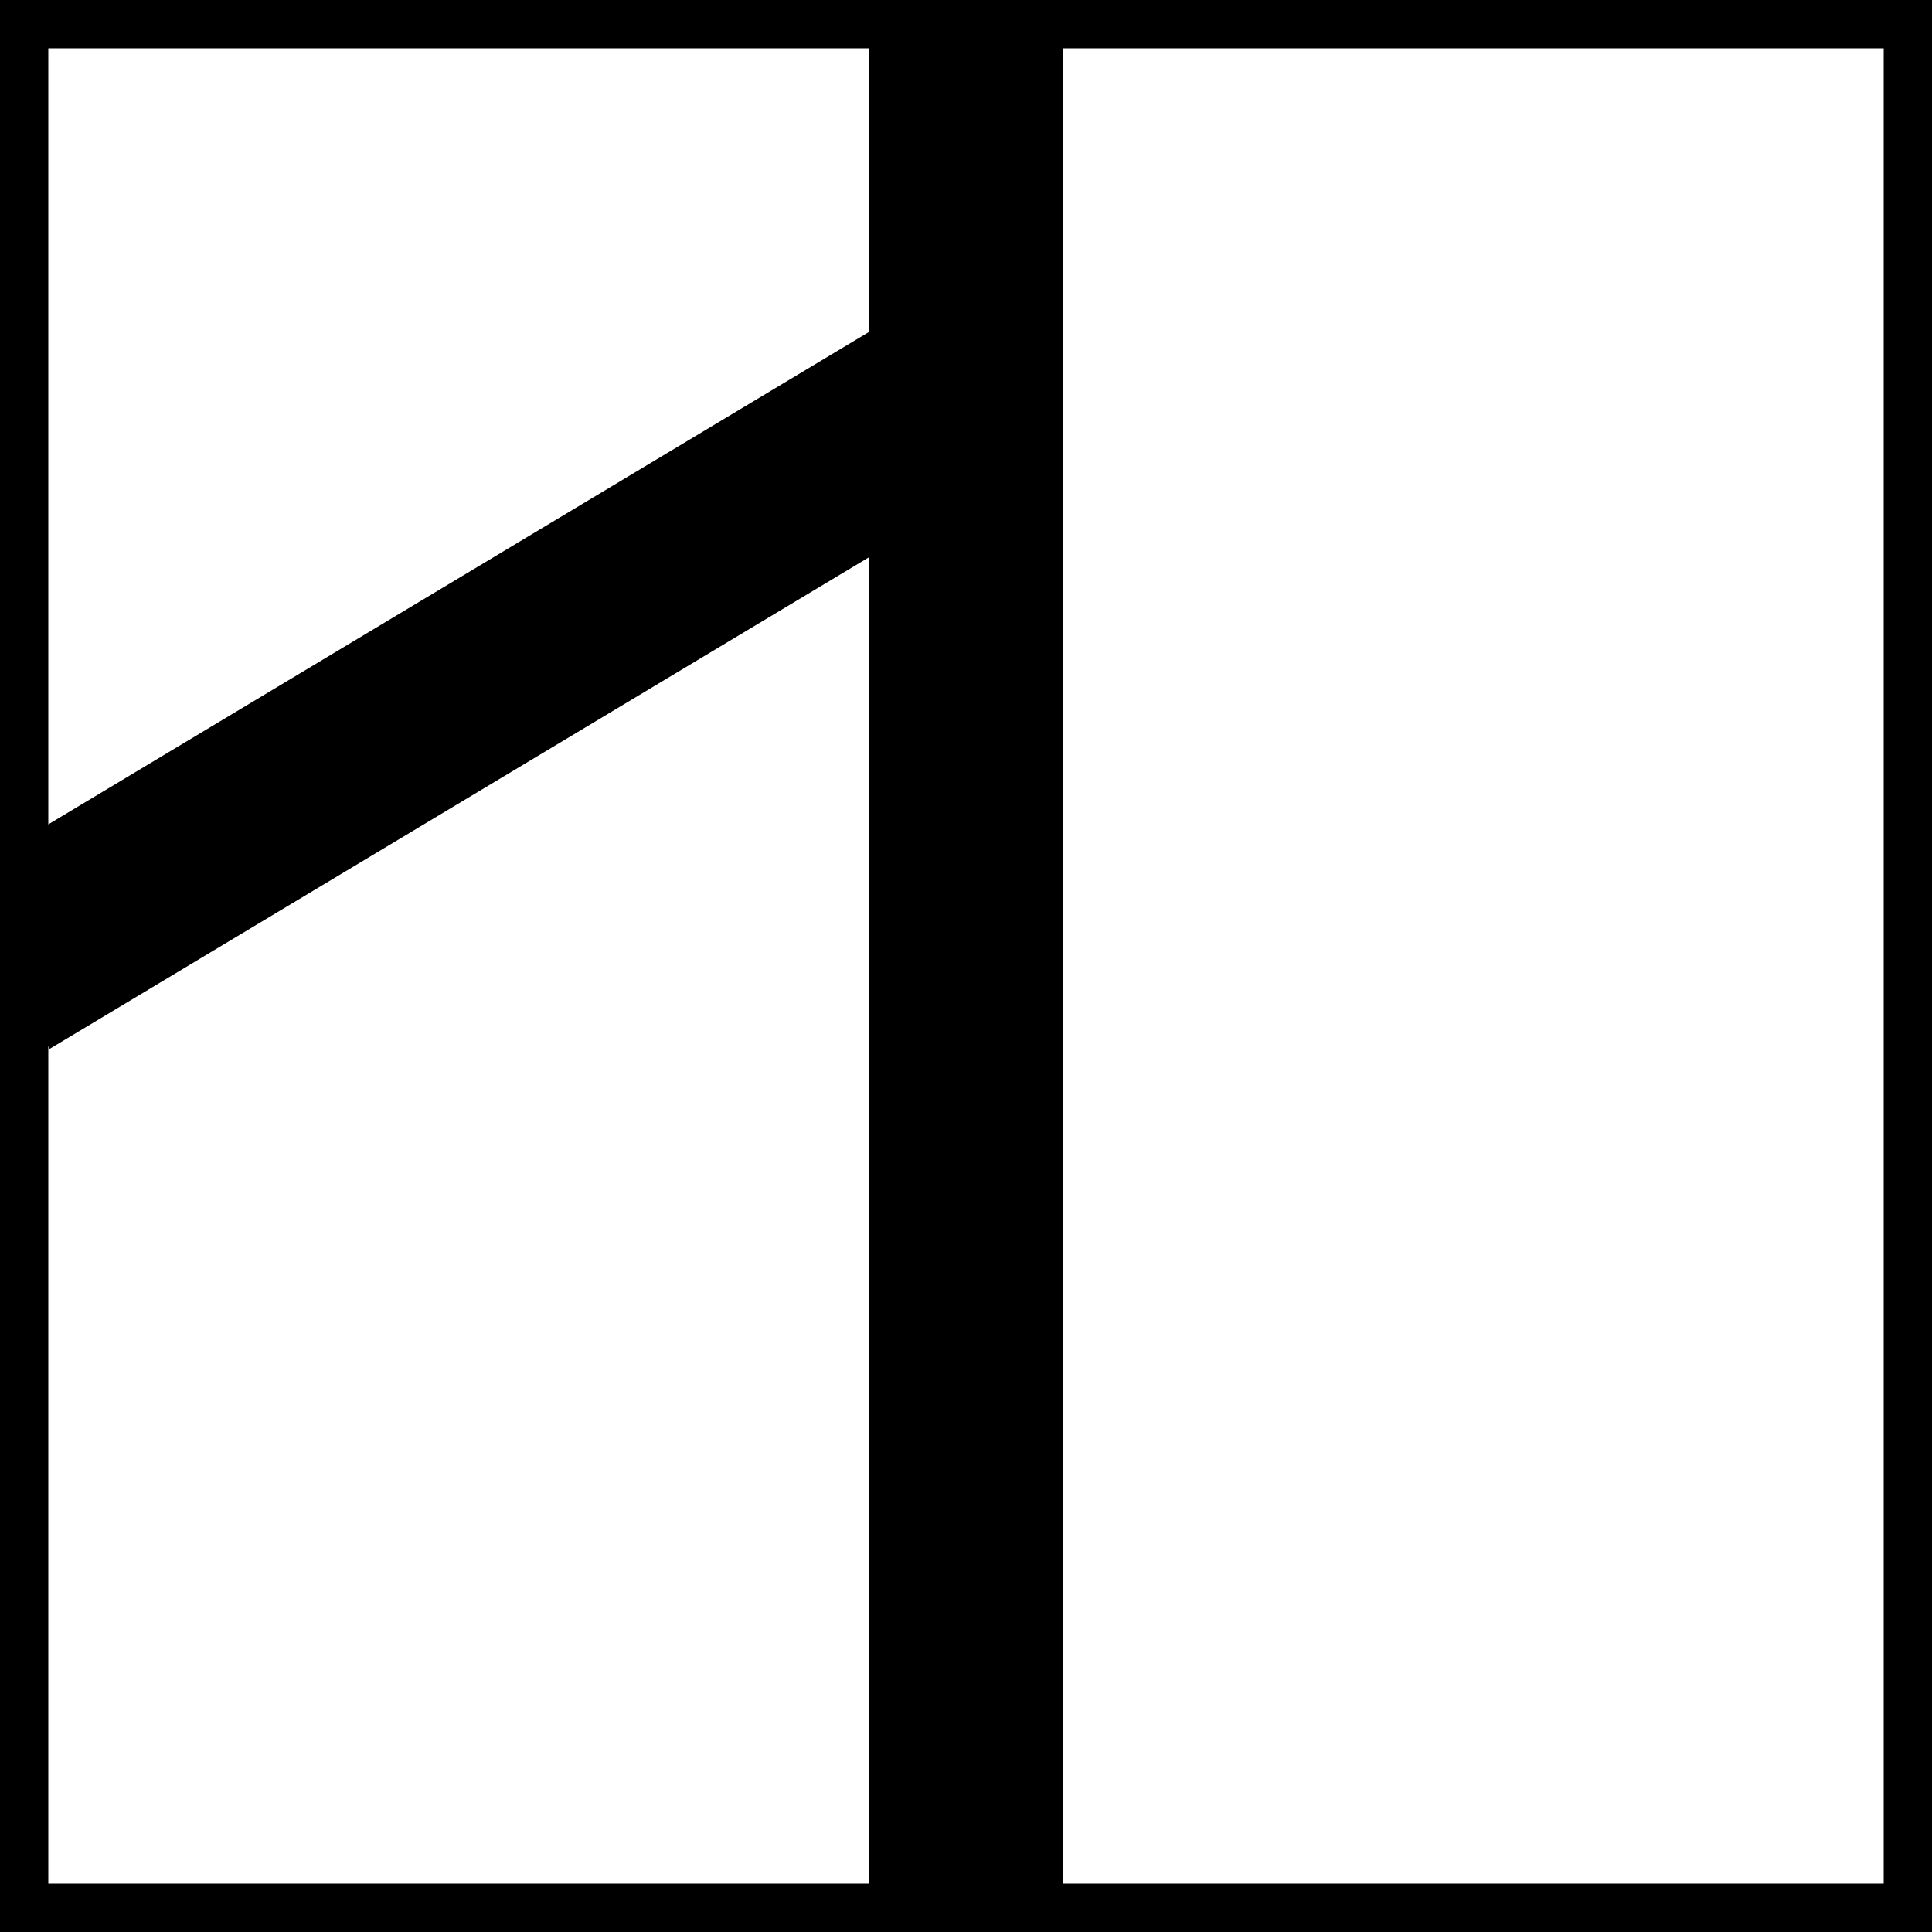
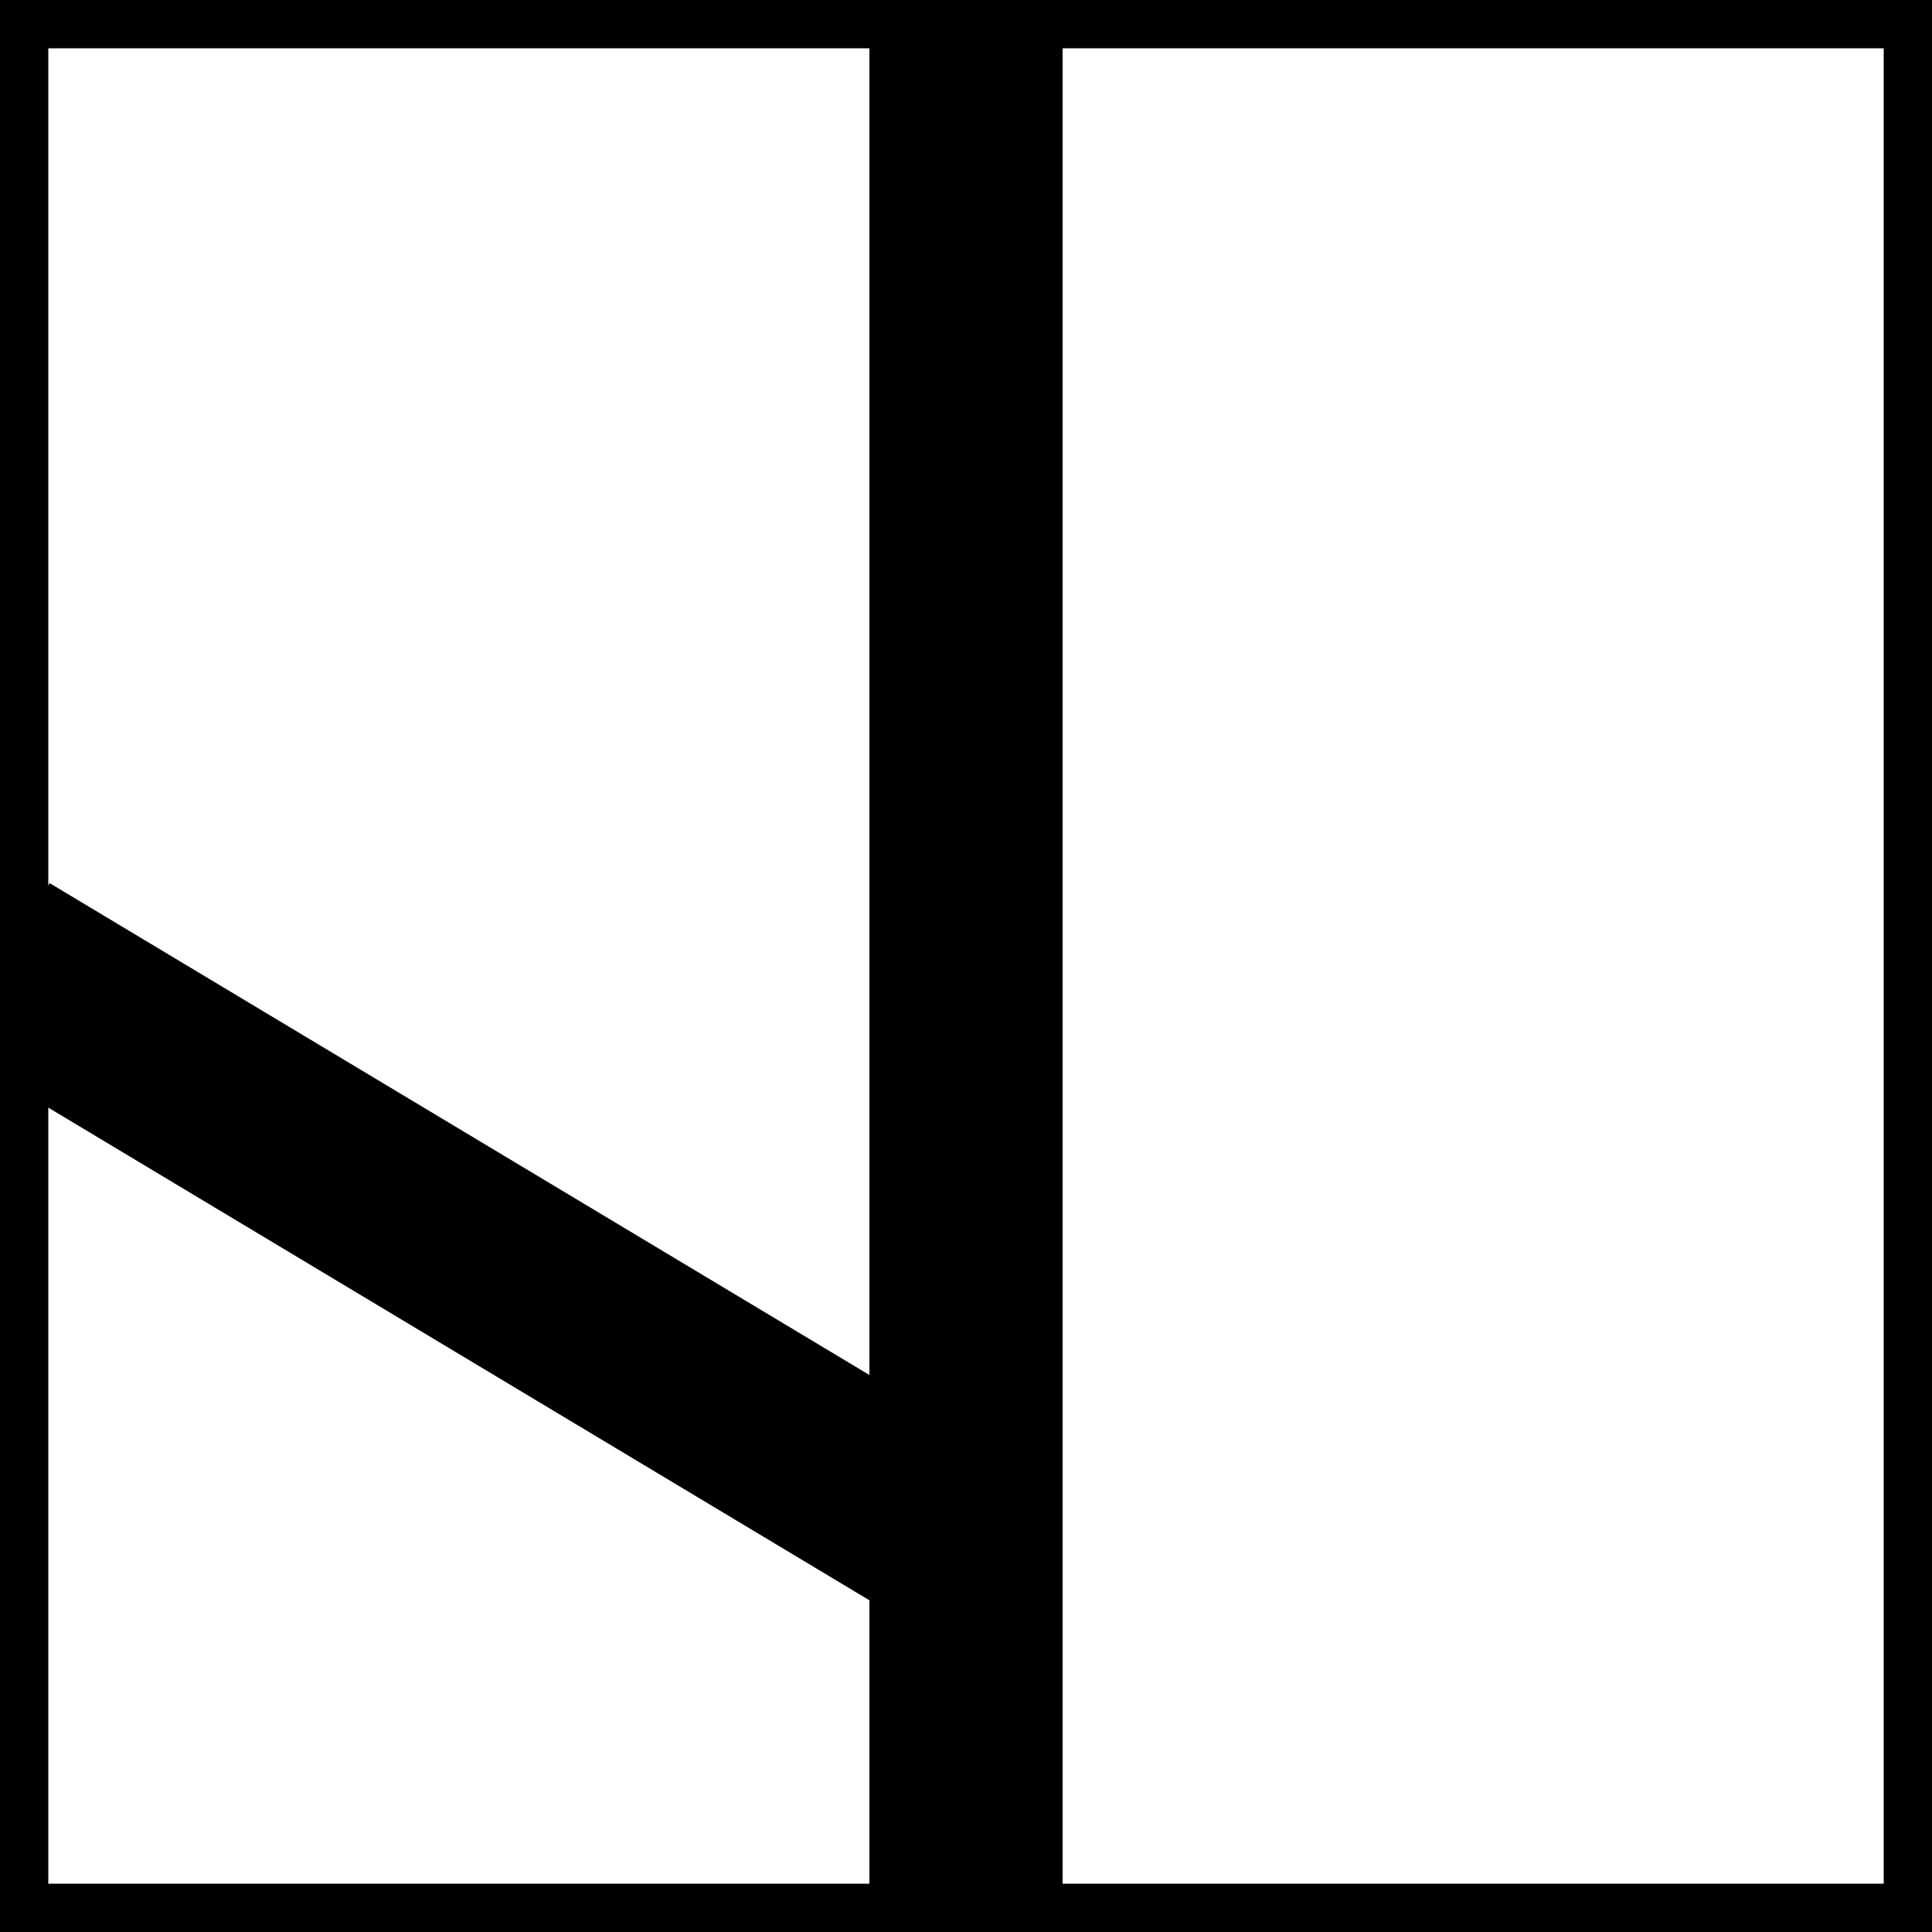
<svg xmlns="http://www.w3.org/2000/svg" viewBox="0 0 10 10">
  <line x1="0" y1="0" x2="10" y2="0" stroke="black" stroke-width="0.5" />
  <line x1="10" y1="0" x2="10" y2="10" stroke="black" stroke-width="0.5" />
  <line x1="10" y1="10" x2="0" y2="10" stroke="black" stroke-width="0.5" />
  <line x1="0" y1="10" x2="0" y2="0" stroke="black" stroke-width="0.5" />
  <line x1="5" y1="0" x2="5" y2="10" stroke="black" stroke-width="1" />
-   <line x1="5" y1="2" x2="0" y2="5" stroke="black" stroke-width="1" />
+   <line x1="5" y1="8" x2="0" y2="5" stroke="black" stroke-width="1" />
</svg>
